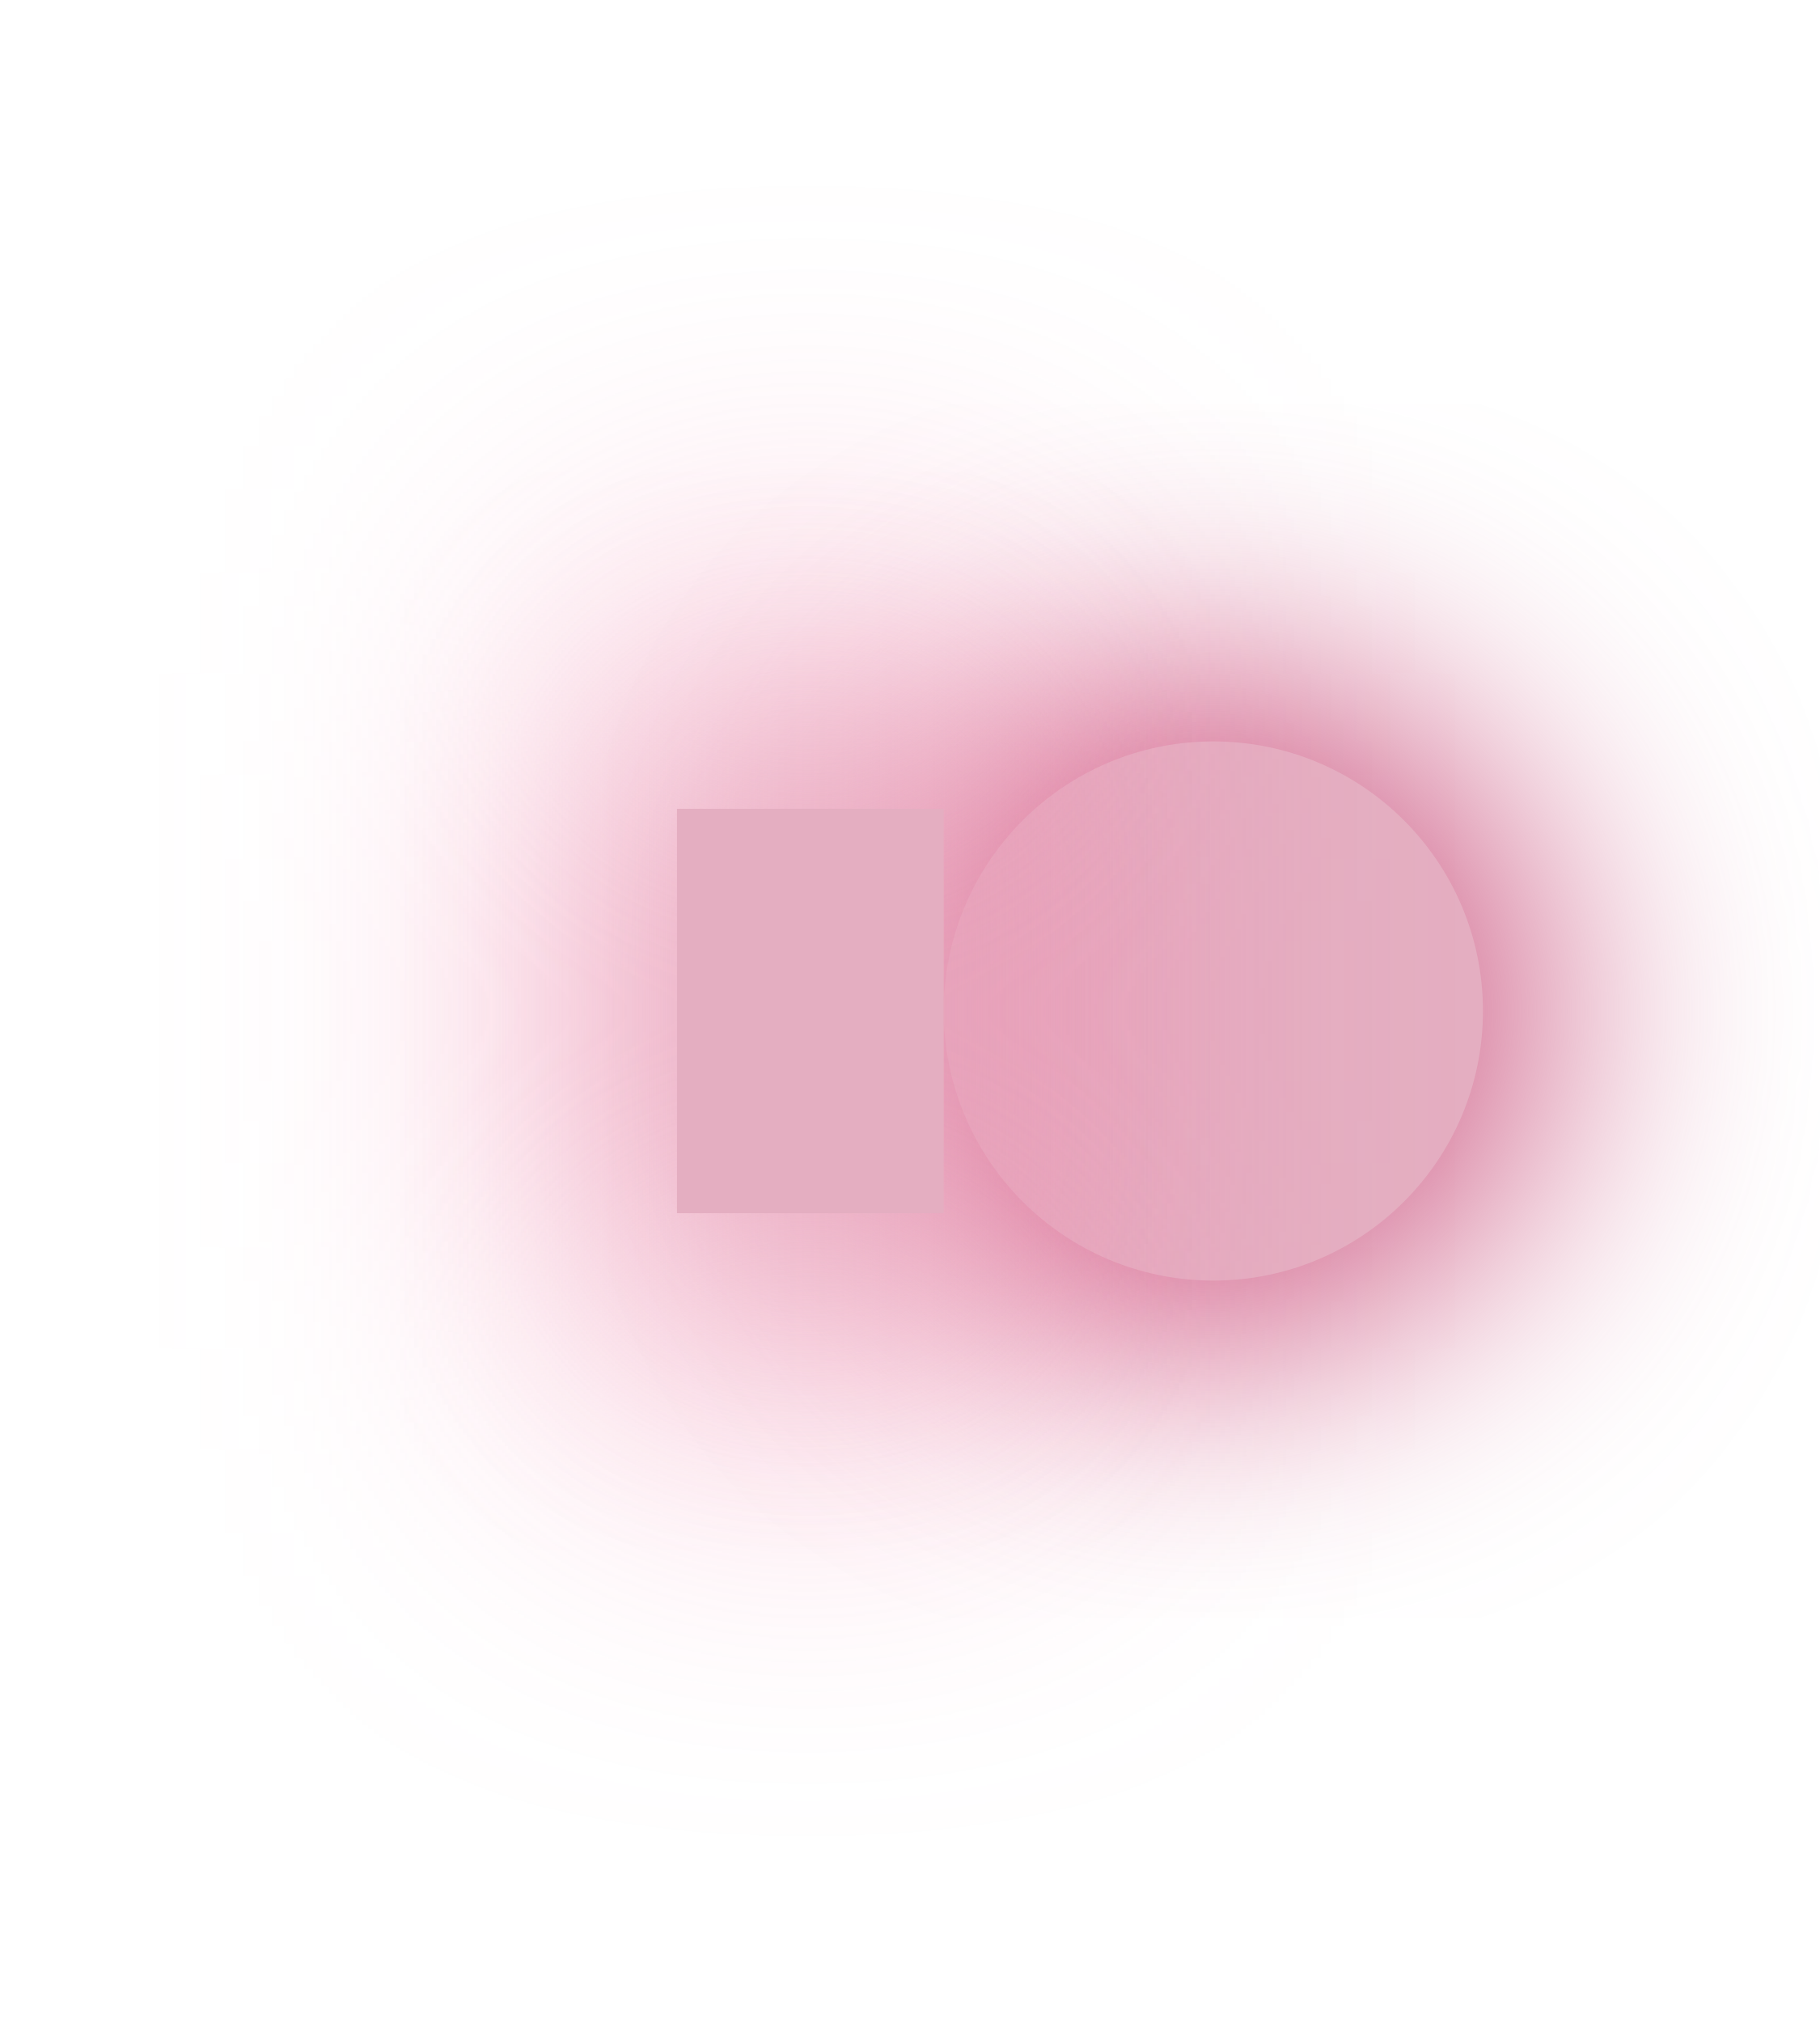
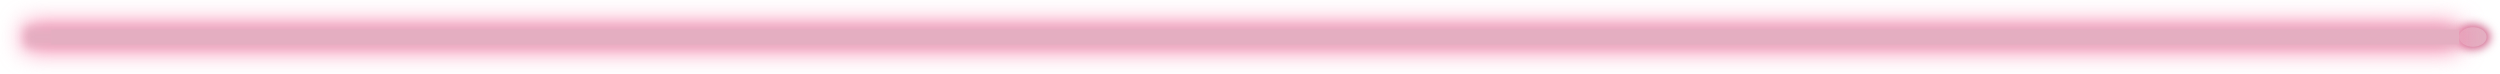
- <svg xmlns="http://www.w3.org/2000/svg" width="27" height="30" viewBox="0 0 27 30" fill="none">
+ <svg xmlns="http://www.w3.org/2000/svg" width="1014" height="30" viewBox="0 0 1014 30" fill="none">
  <g filter="url(#filter0_f_52_2902)">
-     <circle cx="18" cy="15" r="5" fill="#CD5B84" />
+     <ellipse cx="1003" cy="15" rx="7.003" ry="5" fill="#CD5B84" />
  </g>
-   <circle cx="18" cy="15" r="4" fill="#E4AEC1" />
+   <ellipse cx="1003" cy="15" rx="5.602" ry="4" fill="#E4AEC1" />
  <g filter="url(#filter1_f_52_2902)">
-     <rect x="10" y="10" width="3.957" height="10" fill="#F676A3" />
+     <rect x="10" y="10" width="987.395" height="10" fill="#F676A3" />
  </g>
  <g filter="url(#filter2_f_52_2902)">
-     <rect x="10" y="11" width="3.957" height="8" fill="#E4AEC1" />
+     <rect x="10" y="11" width="987.395" height="8" fill="#E4AEC1" />
  </g>
-   <rect x="10.043" y="12" width="3.957" height="6" fill="#E4AEC1" />
+   <rect x="20.726" y="12" width="976.667" height="6" fill="#E4AEC1" />
  <defs>
-     <filter id="filter0_f_52_2902" x="9" y="6" width="18" height="18" filterUnits="userSpaceOnUse" color-interpolation-filters="sRGB">
+     <filter id="filter0_f_52_2902" x="991.995" y="6" width="22.005" height="18" filterUnits="userSpaceOnUse" color-interpolation-filters="sRGB">
      <feFlood flood-opacity="0" result="BackgroundImageFix" />
      <feBlend mode="normal" in="SourceGraphic" in2="BackgroundImageFix" result="shape" />
      <feGaussianBlur stdDeviation="2" result="effect1_foregroundBlur_52_2902" />
    </filter>
-     <filter id="filter1_f_52_2902" x="0" y="0" width="23.956" height="30" filterUnits="userSpaceOnUse" color-interpolation-filters="sRGB">
+     <filter id="filter1_f_52_2902" x="0" y="0" width="1007.4" height="30" filterUnits="userSpaceOnUse" color-interpolation-filters="sRGB">
      <feFlood flood-opacity="0" result="BackgroundImageFix" />
      <feBlend mode="normal" in="SourceGraphic" in2="BackgroundImageFix" result="shape" />
      <feGaussianBlur stdDeviation="5" result="effect1_foregroundBlur_52_2902" />
    </filter>
-     <filter id="filter2_f_52_2902" x="6" y="7" width="11.957" height="16" filterUnits="userSpaceOnUse" color-interpolation-filters="sRGB">
+     <filter id="filter2_f_52_2902" x="6" y="7" width="995.395" height="16" filterUnits="userSpaceOnUse" color-interpolation-filters="sRGB">
      <feFlood flood-opacity="0" result="BackgroundImageFix" />
      <feBlend mode="normal" in="SourceGraphic" in2="BackgroundImageFix" result="shape" />
      <feGaussianBlur stdDeviation="2" result="effect1_foregroundBlur_52_2902" />
    </filter>
  </defs>
</svg>
